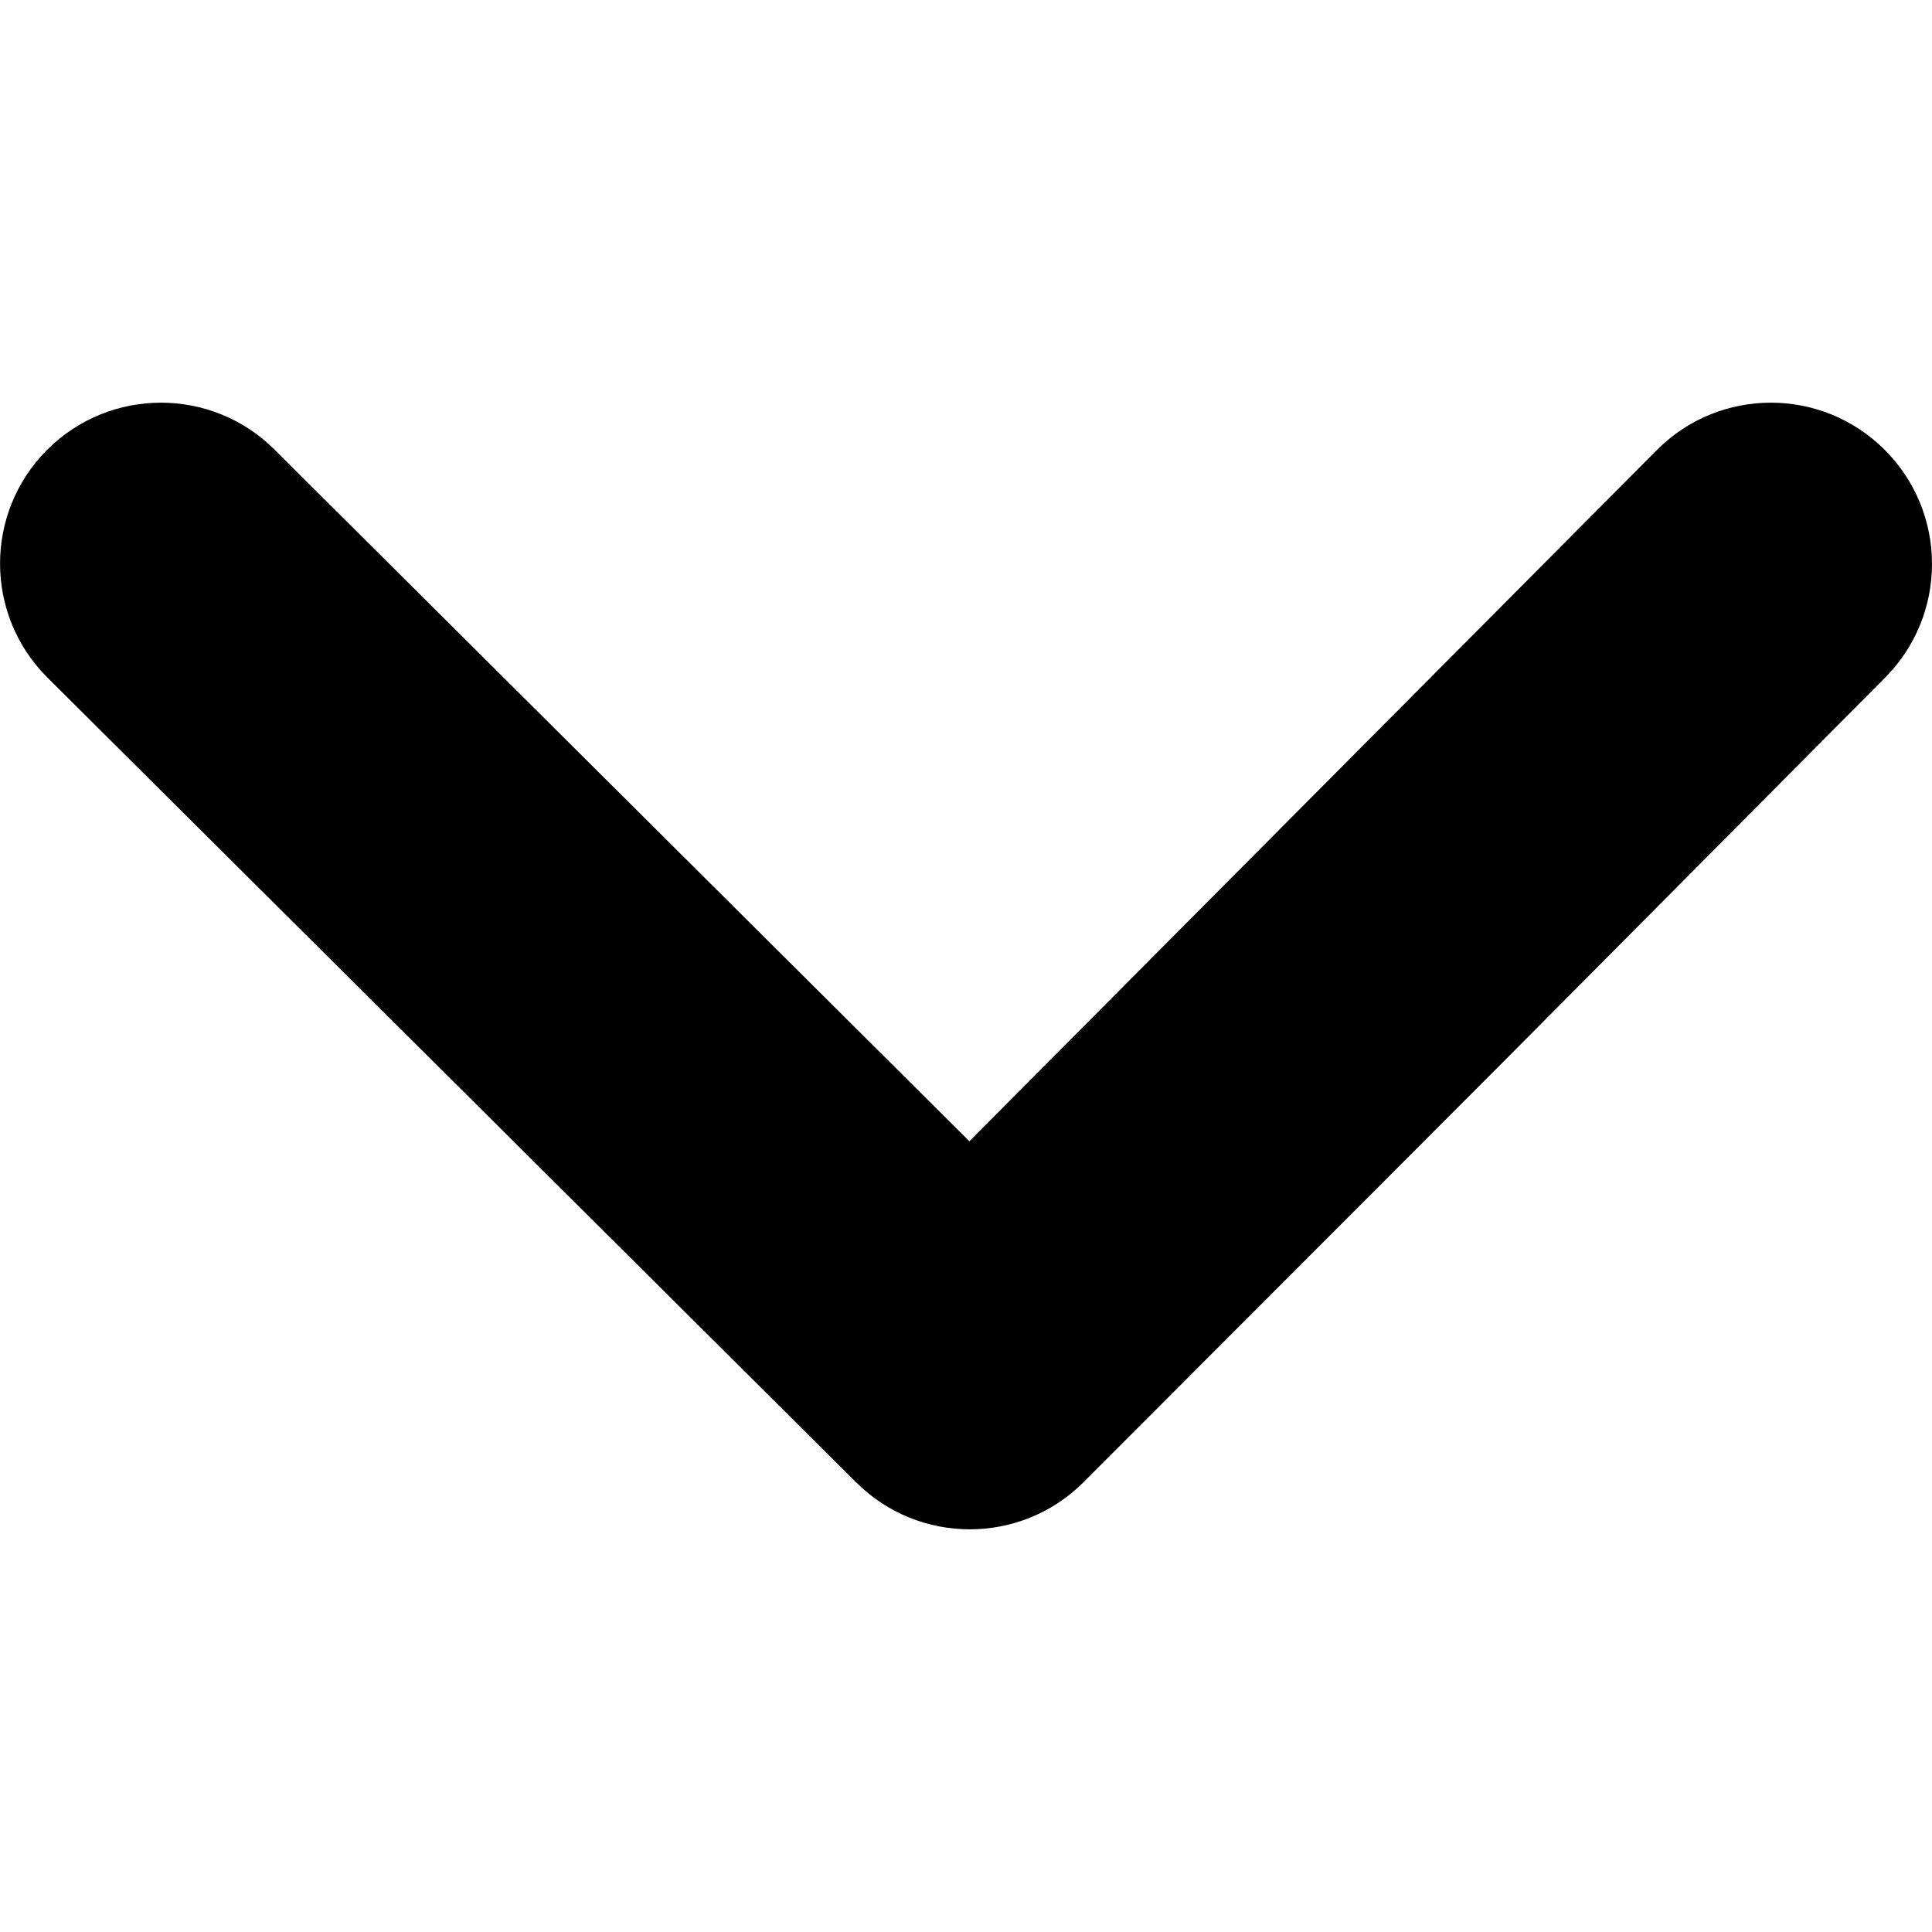
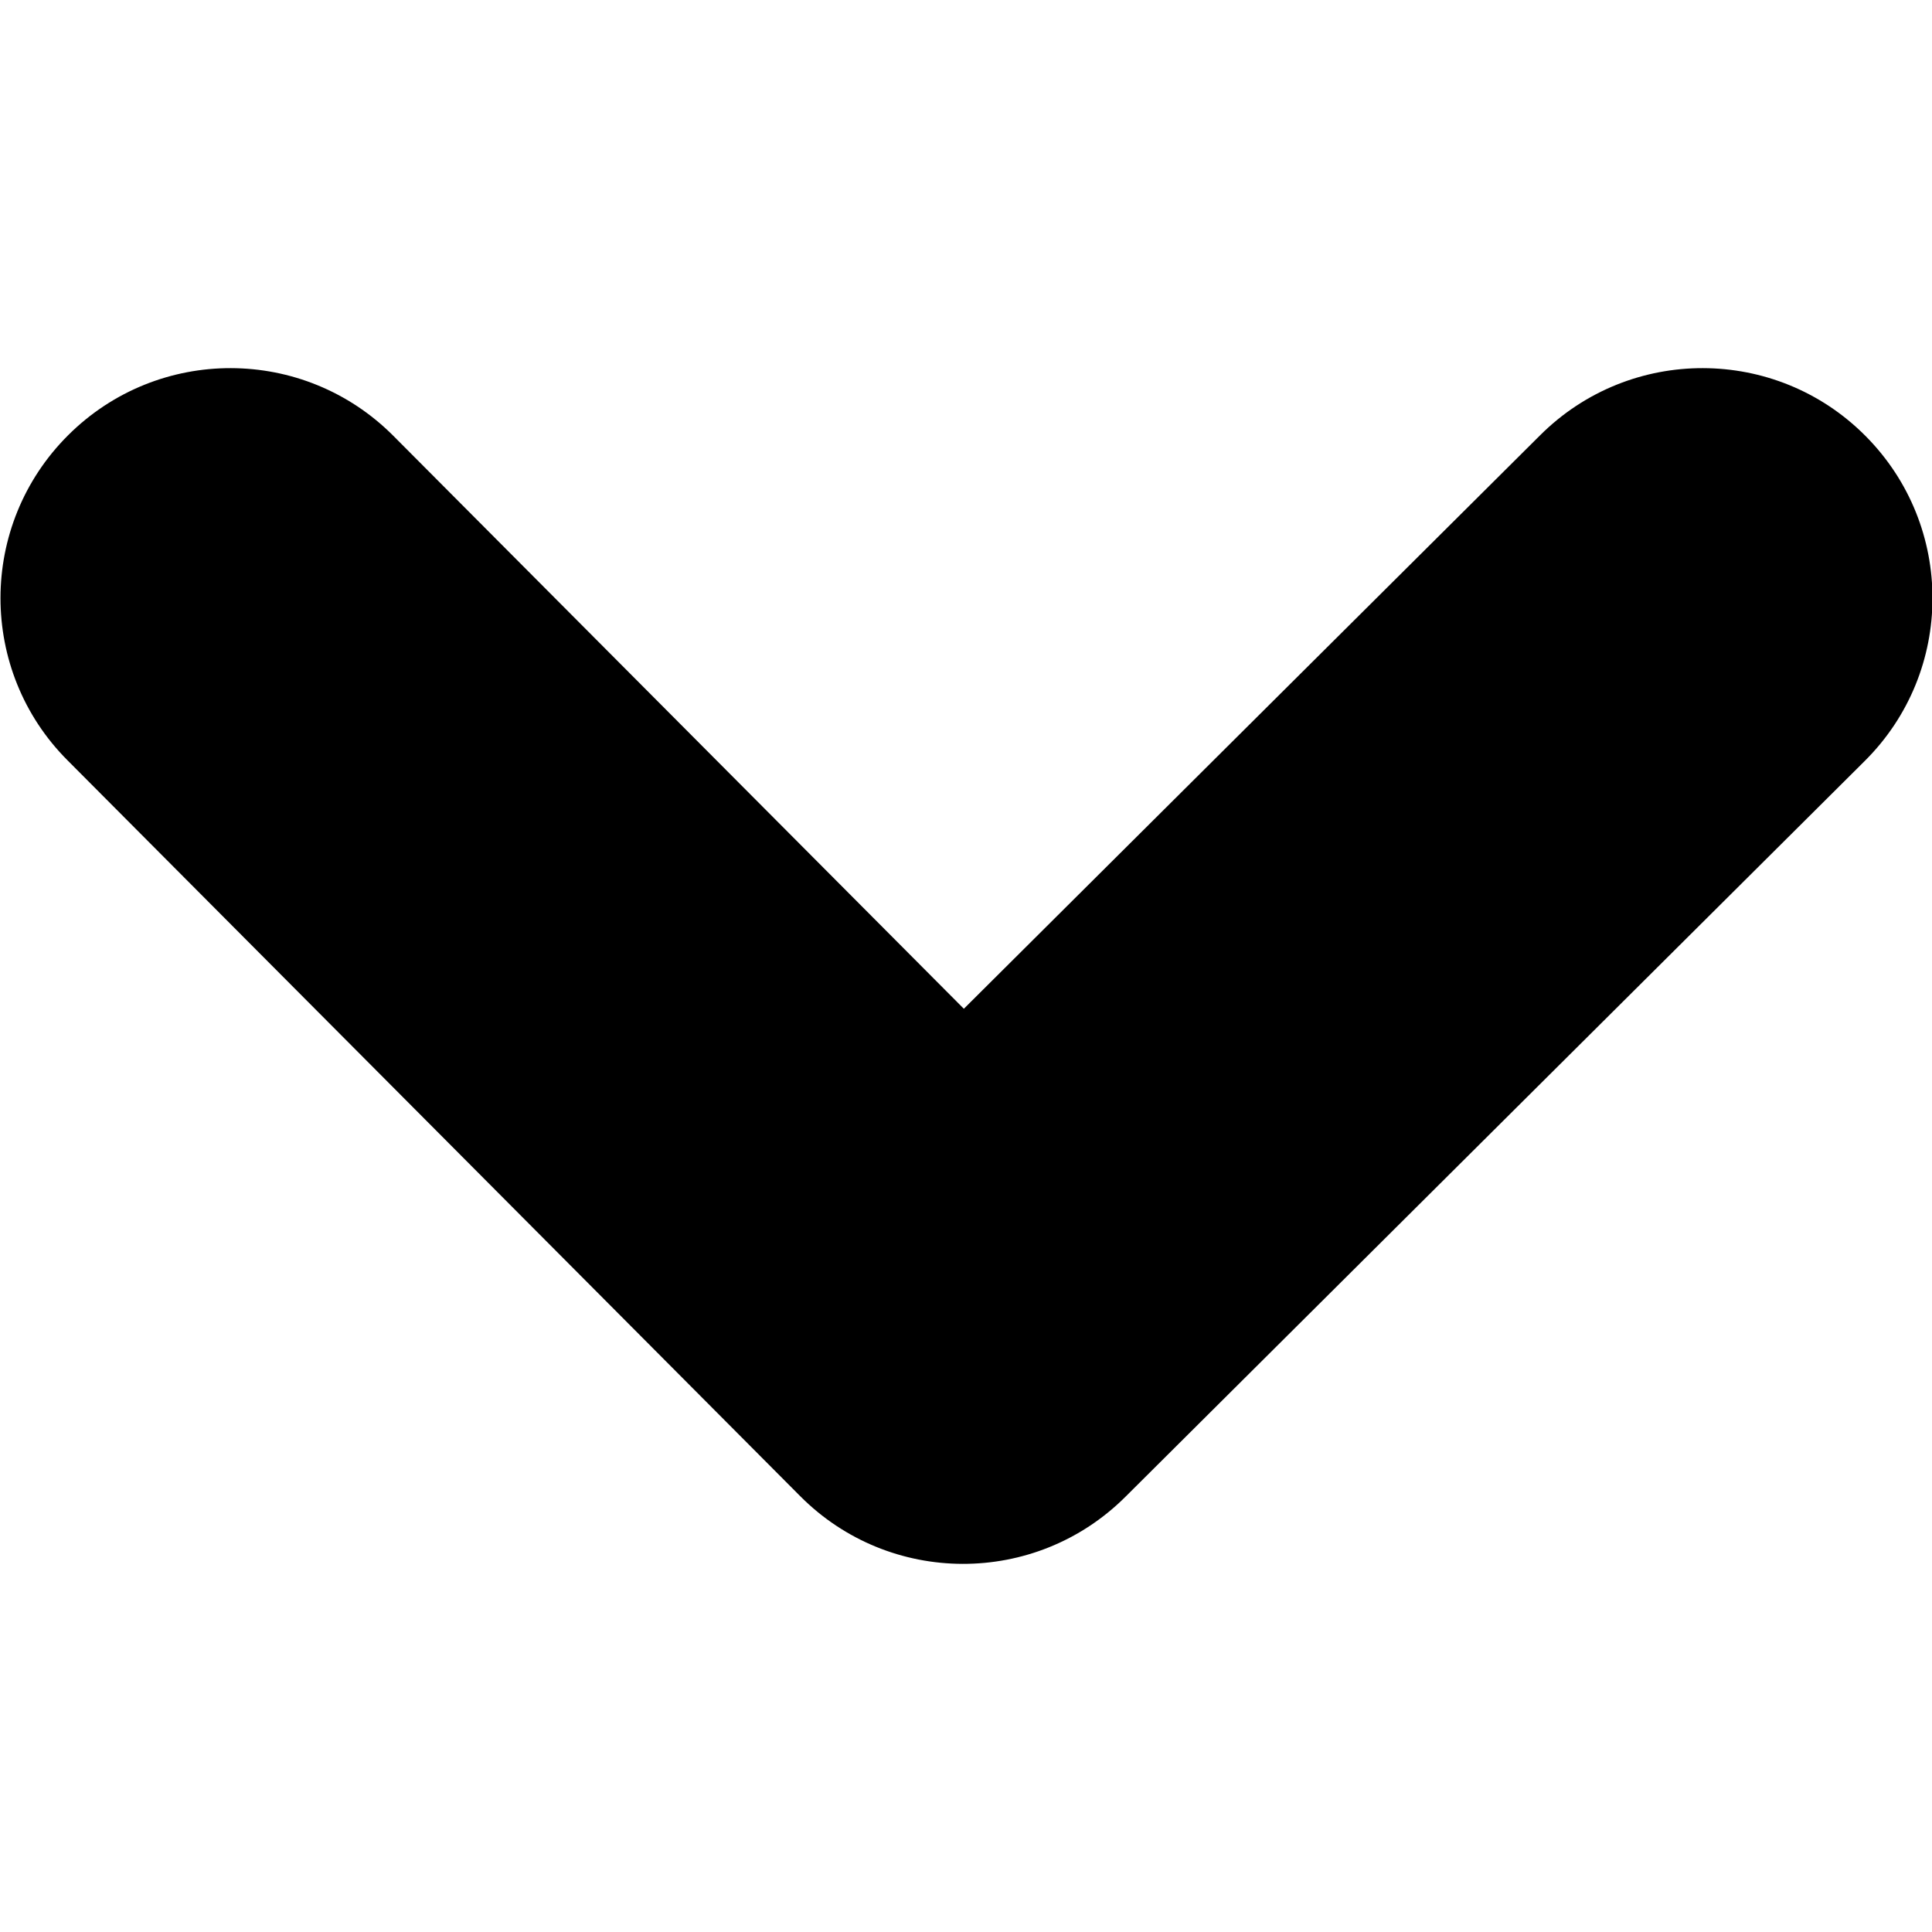
<svg xmlns="http://www.w3.org/2000/svg" viewBox="0 0 1024 1024" fill="currentcolor">
-   <path d="M999.2,359.1l-205.5,206.8-219.4,219.7c-33.3,33.3-87.3,33.3-120.6,0L25,359c-33.3-33.3-33.3-87.3,0-120.6,33.3-33.3,87.3-33.3,120.6,0l368.2,366.5,364.5-366.5c33.3-33.3,87.3-33.3,120.6,0,16.1,16,25.1,37.8,25.1,60.5,0,22.6-8.9,44.2-24.8,60.2Z" />
+   <path d="M.258,316.996c0-31.279,11.997-62.558,35.897-86.362,47.704-47.513,124.83-47.323,172.343.381l302.362,303.647,305.504-304.028c47.704-47.513,124.877-47.323,172.343.381,47.561,47.751,47.37,124.925-.381,172.343l-391.866,390.009c-47.704,47.513-124.877,47.323-172.343-.381L35.774,402.977C12.065,379.22.258,348.084.258,316.996Z" />
</svg>
